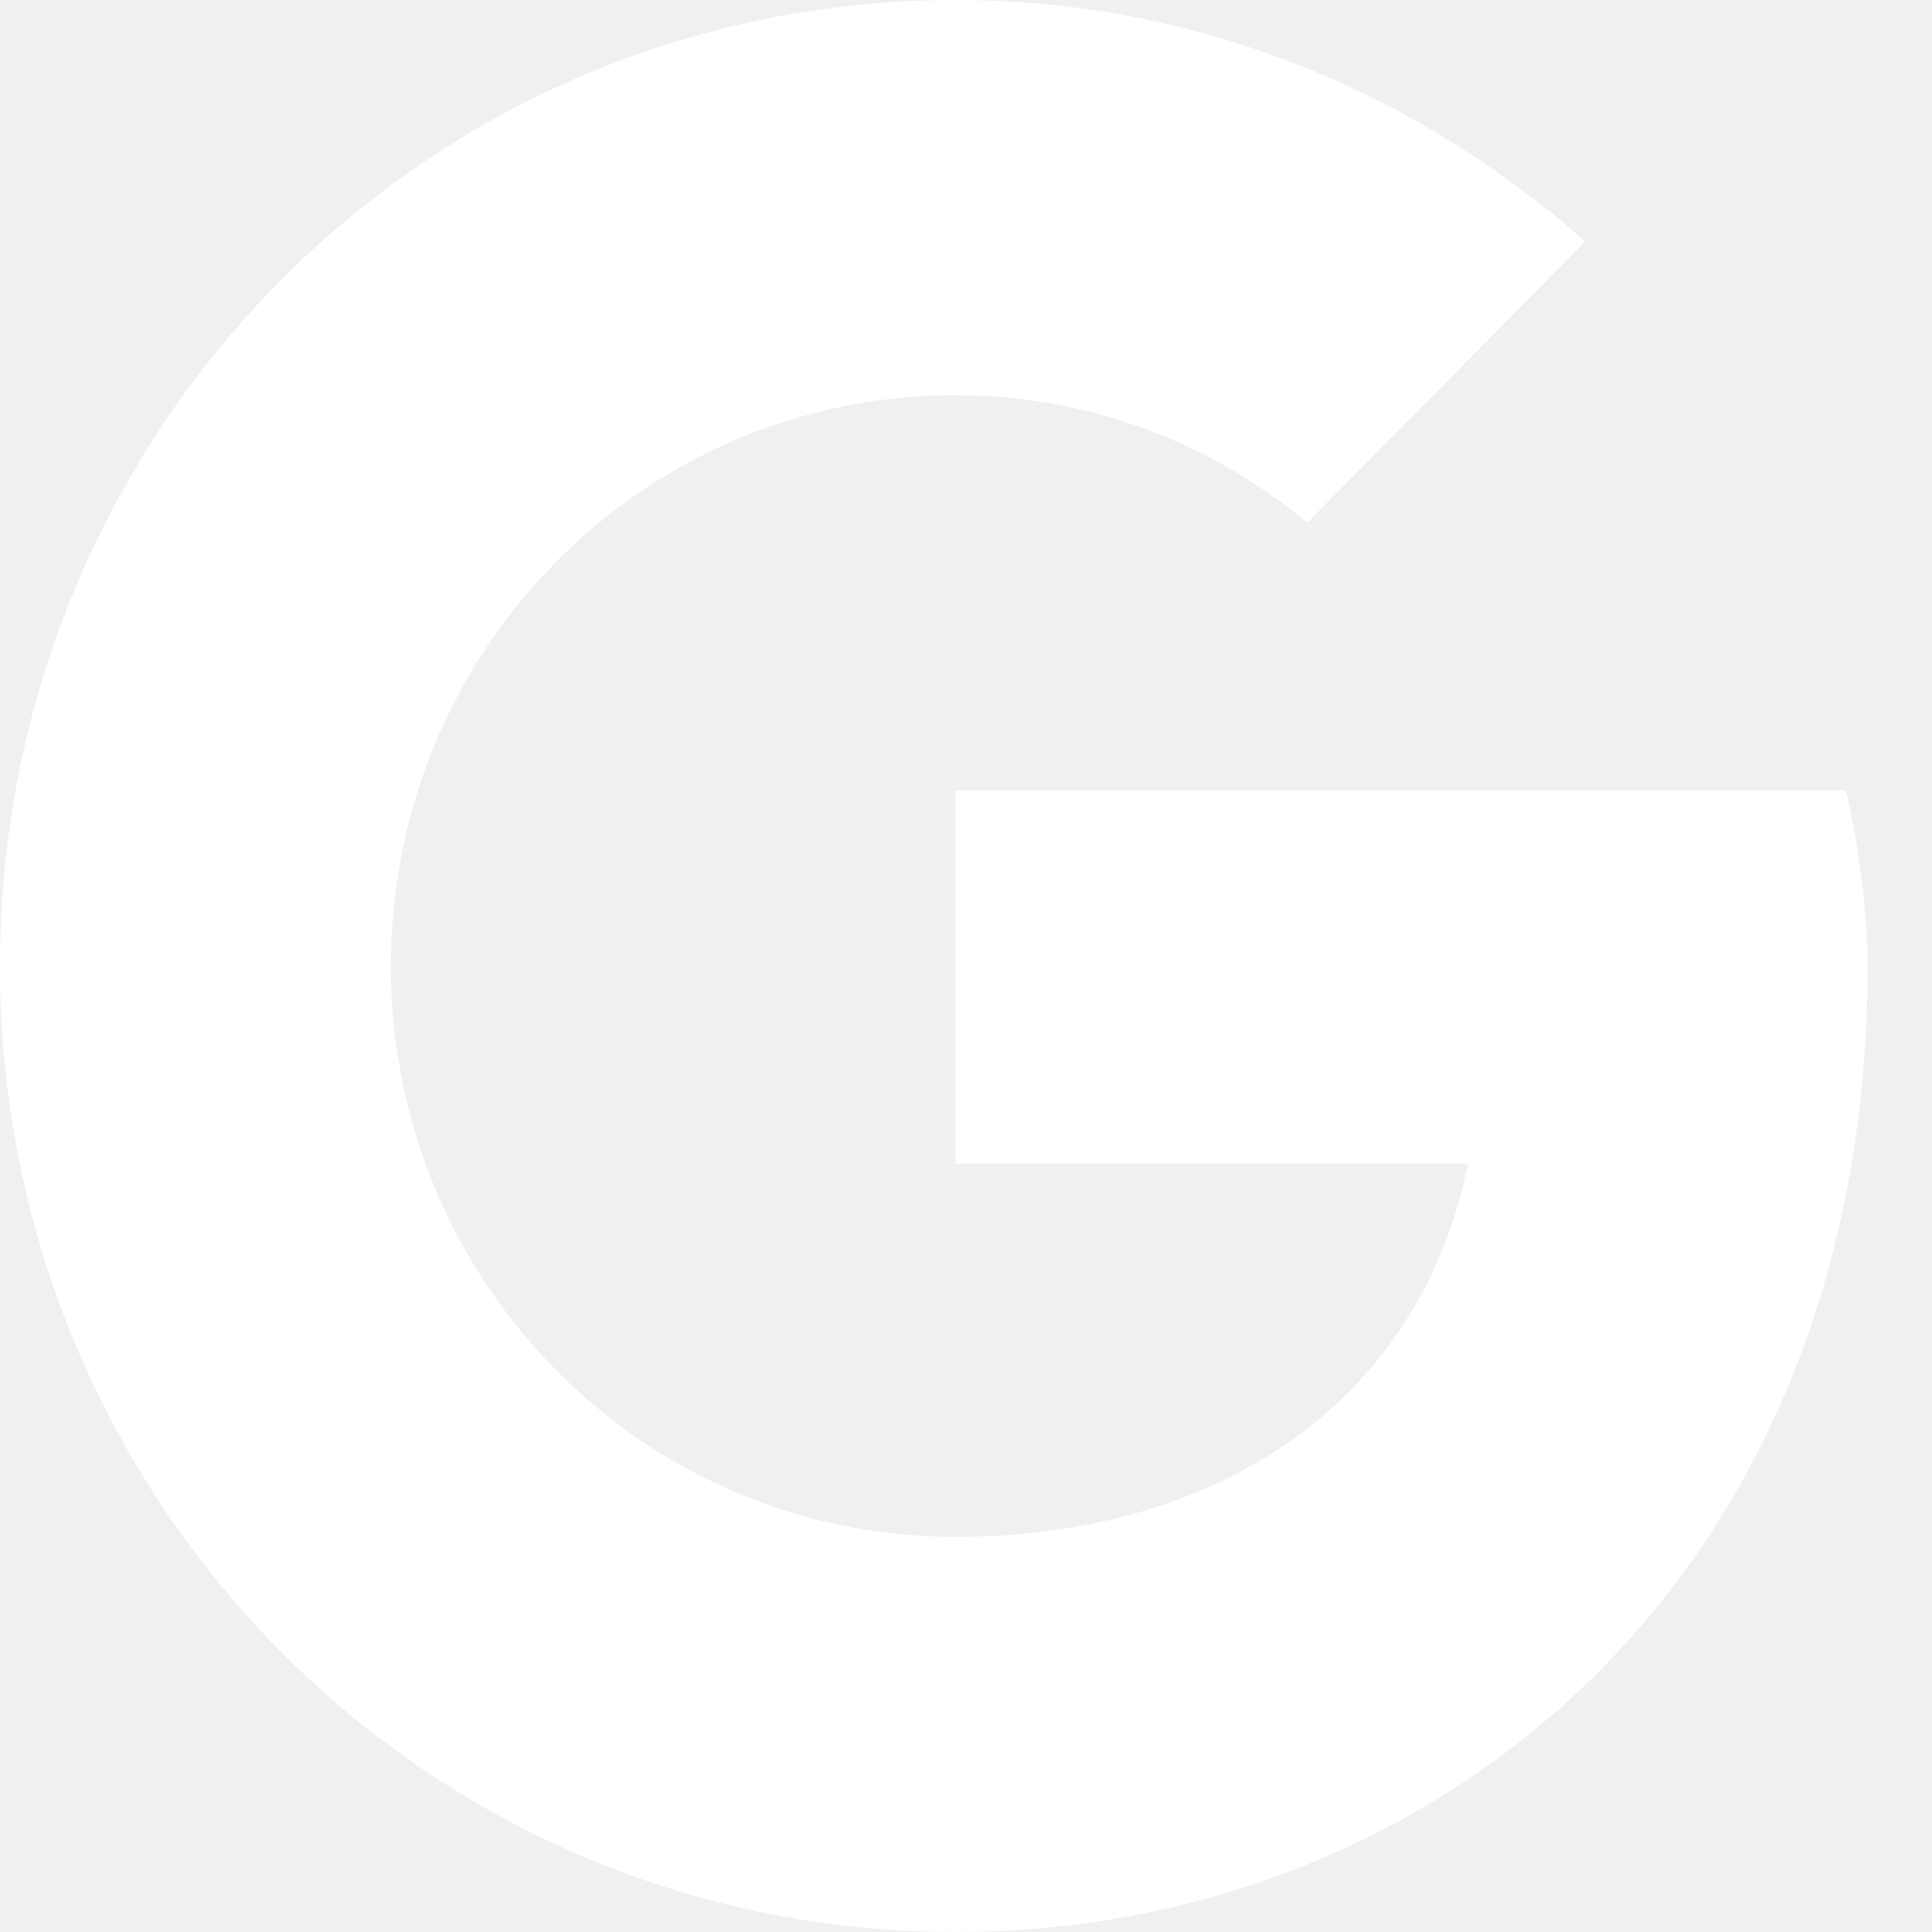
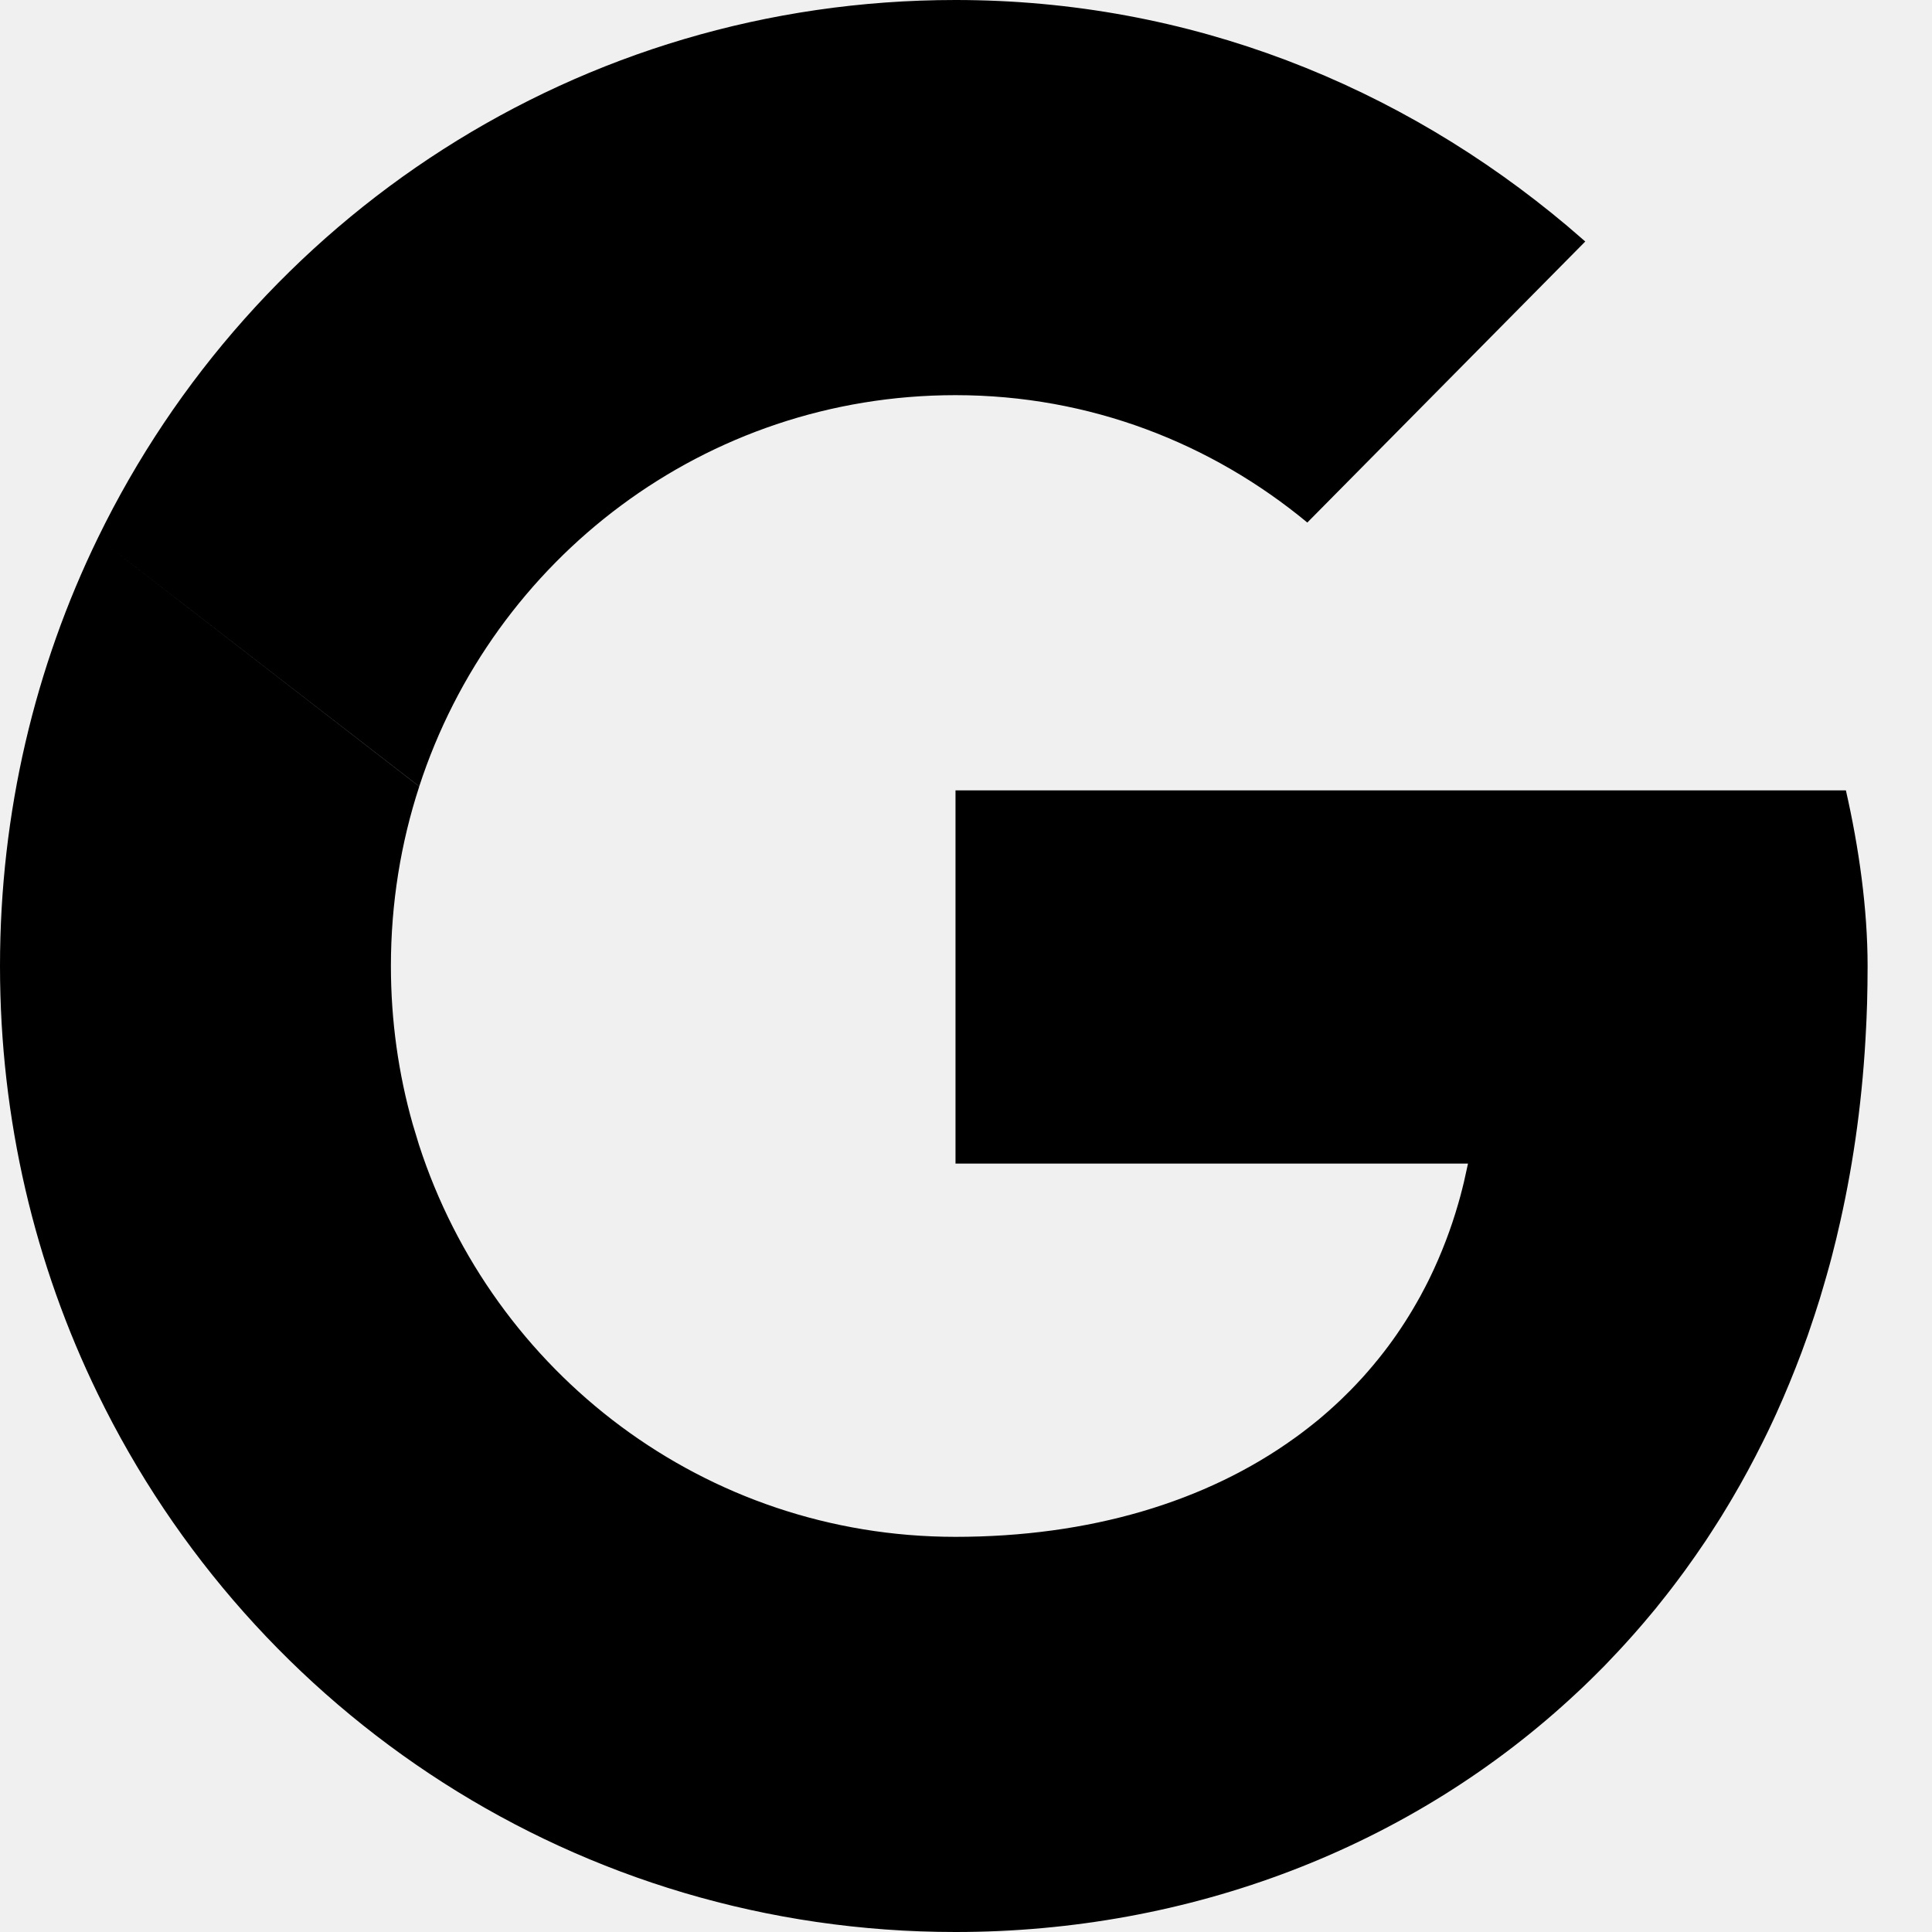
<svg xmlns="http://www.w3.org/2000/svg" width="30" height="30" viewBox="0 0 30 30">
-   <g fill="none" fill-rule="evenodd">
-     <g fill="#FFF">
+   <g fill="currentColor" fill-rule="evenodd">
+     <g fill="currentColor">
      <g>
        <g>
          <g>
            <path d="M24.753 26.028l-.063.062-.121.117-.061.057C21.915 28.702 18.456 30 14.838 30c-5.865 0-10.908-3.395-13.32-8.357C.545 19.646 0 17.39 0 15c0-2.39.546-4.646 1.52-6.647l4.99 3.86c-.286.875-.44 1.812-.44 2.787 0 .853.118 1.678.339 2.457l.097.32c1.147 3.541 4.435 6.087 8.331 6.087 2.072 0 3.888-.537 5.274-1.54l.097-.07-.097.07c.064-.046.127-.093.19-.141l-.093.07c.075-.056.149-.114.222-.173l-.13.103c.064-.05.127-.1.19-.152l-.06.05c.138-.114.273-.233.401-.356.048-.046.095-.092.14-.138l.102-.106-.102.106c.058-.06.115-.119.17-.18l-.068.074c.06-.064.12-.13.177-.196l-.109.122c.062-.067.122-.136.18-.206l-.071.084c.057-.066.113-.133.168-.202l-.097.118c.056-.066.11-.133.163-.201l-.066.083c.188-.234.36-.483.516-.745l.045-.076-.045.076c.043-.073.085-.146.126-.22l-.081.144c.05-.087.1-.177.147-.268l-.066.123c.047-.086.092-.173.136-.262l-.07.14c.035-.069.07-.138.102-.207l-.032.067c.092-.189.177-.384.254-.586.014-.037.028-.073.04-.109l-.04.109c.072-.187.136-.38.193-.577l.018-.063-.018.063c.024-.083.047-.166.068-.251l-.05.188c.025-.09.049-.182.071-.275l.063-.286h-7.958v-5.795h13.826c.202.886.337 1.84.337 2.727 0 .195-.003.388-.008.579l-.009.245-.006.125c-.05 1.062-.188 2.07-.402 3.021l-.037.162.037-.162c-.04.18-.083.358-.129.534l-.031.117-.05.18c-.016.059-.033.115-.05.172l-.058.196c-.052.168-.107.335-.164.5l-.022.065c-.03.084-.06.168-.091.25l-.008.022c-.12.319-.248.63-.385.933l-.05.109-.082.174-.085.173c-.147.295-.302.583-.467.863l-.06.101-.111.183-.067.106c-.031.05-.063.1-.095.148l-.084.129c-.105.156-.212.31-.321.46l-.115.155c-.11.148-.225.293-.34.436l-.075.09-.123.146-.1.115-.067.076c-.14.158-.284.312-.43.463l-.113.113-.05.05zM14.837 0c3.642 0 6.908 1.331 9.495 3.505l.284.245L20.3 8.114c-1.484-1.228-3.372-1.978-5.463-1.978-3.891 0-7.176 2.54-8.327 6.075L1.52 8.353C3.932 3.393 8.973 0 14.836 0z" transform="translate(-733, -843) translate(215, 279) translate(498, 548) translate(20, 16)" />
          </g>
        </g>
      </g>
    </g>
  </g>
</svg>
